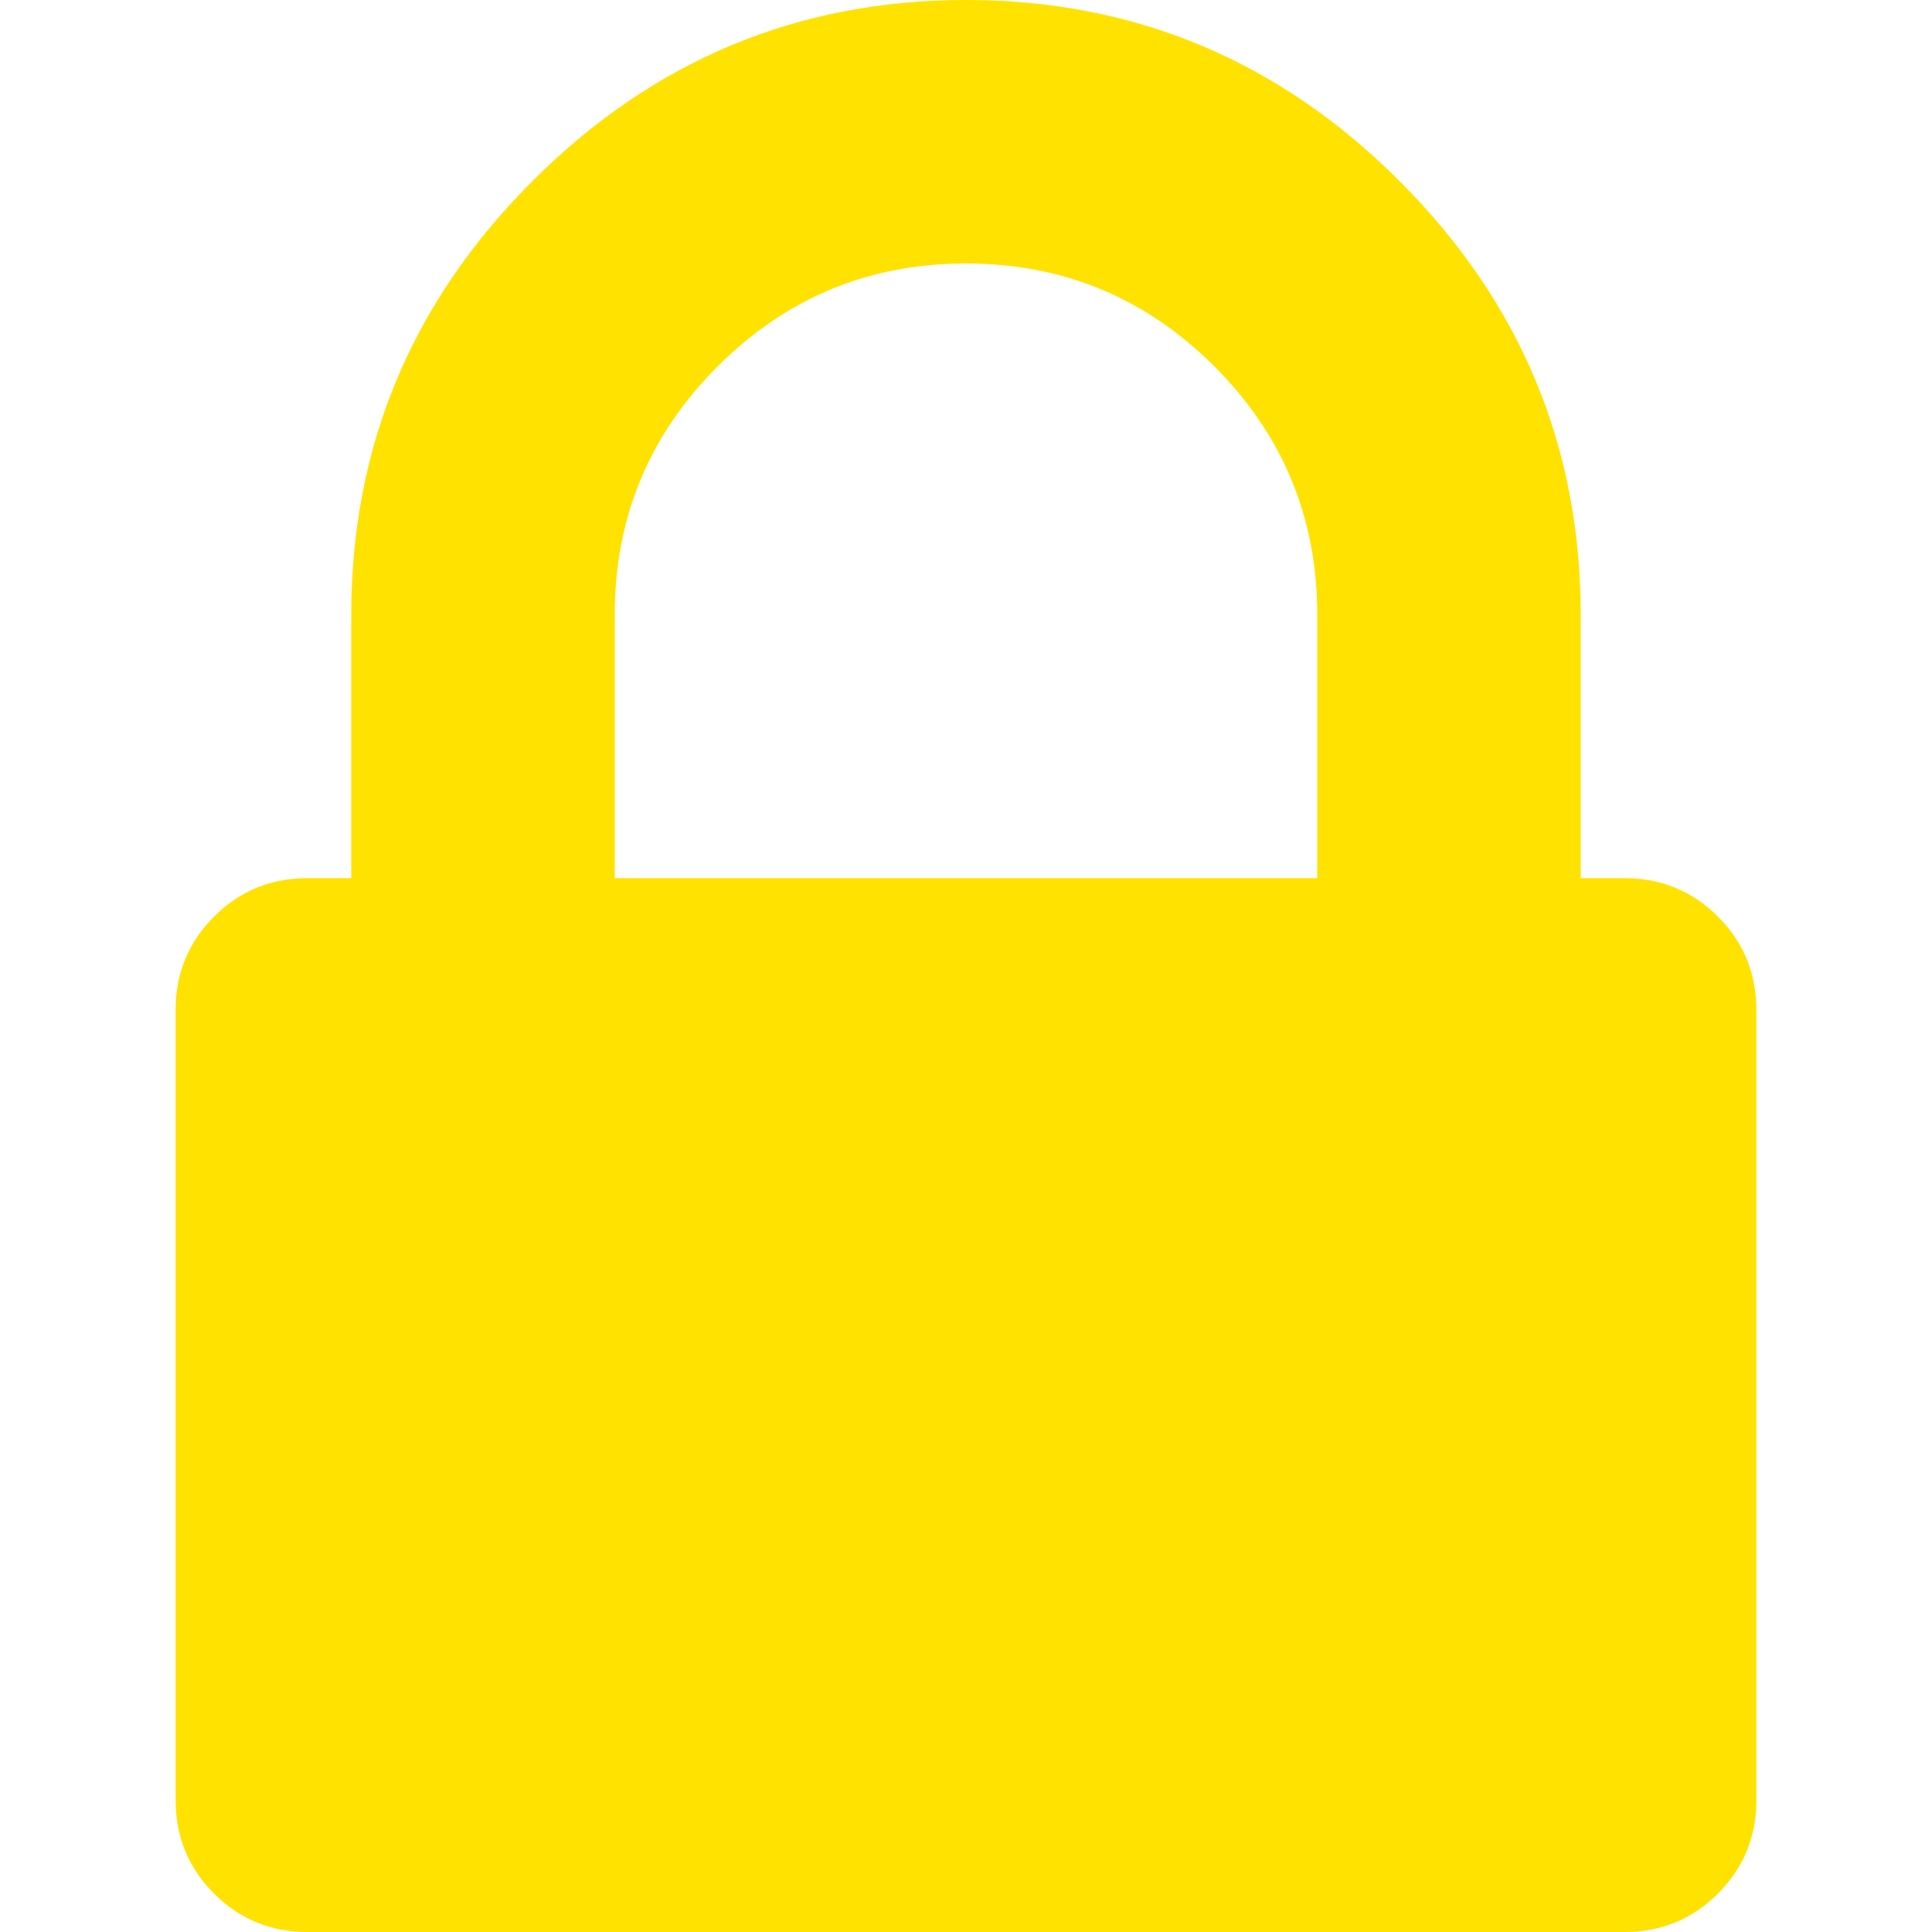
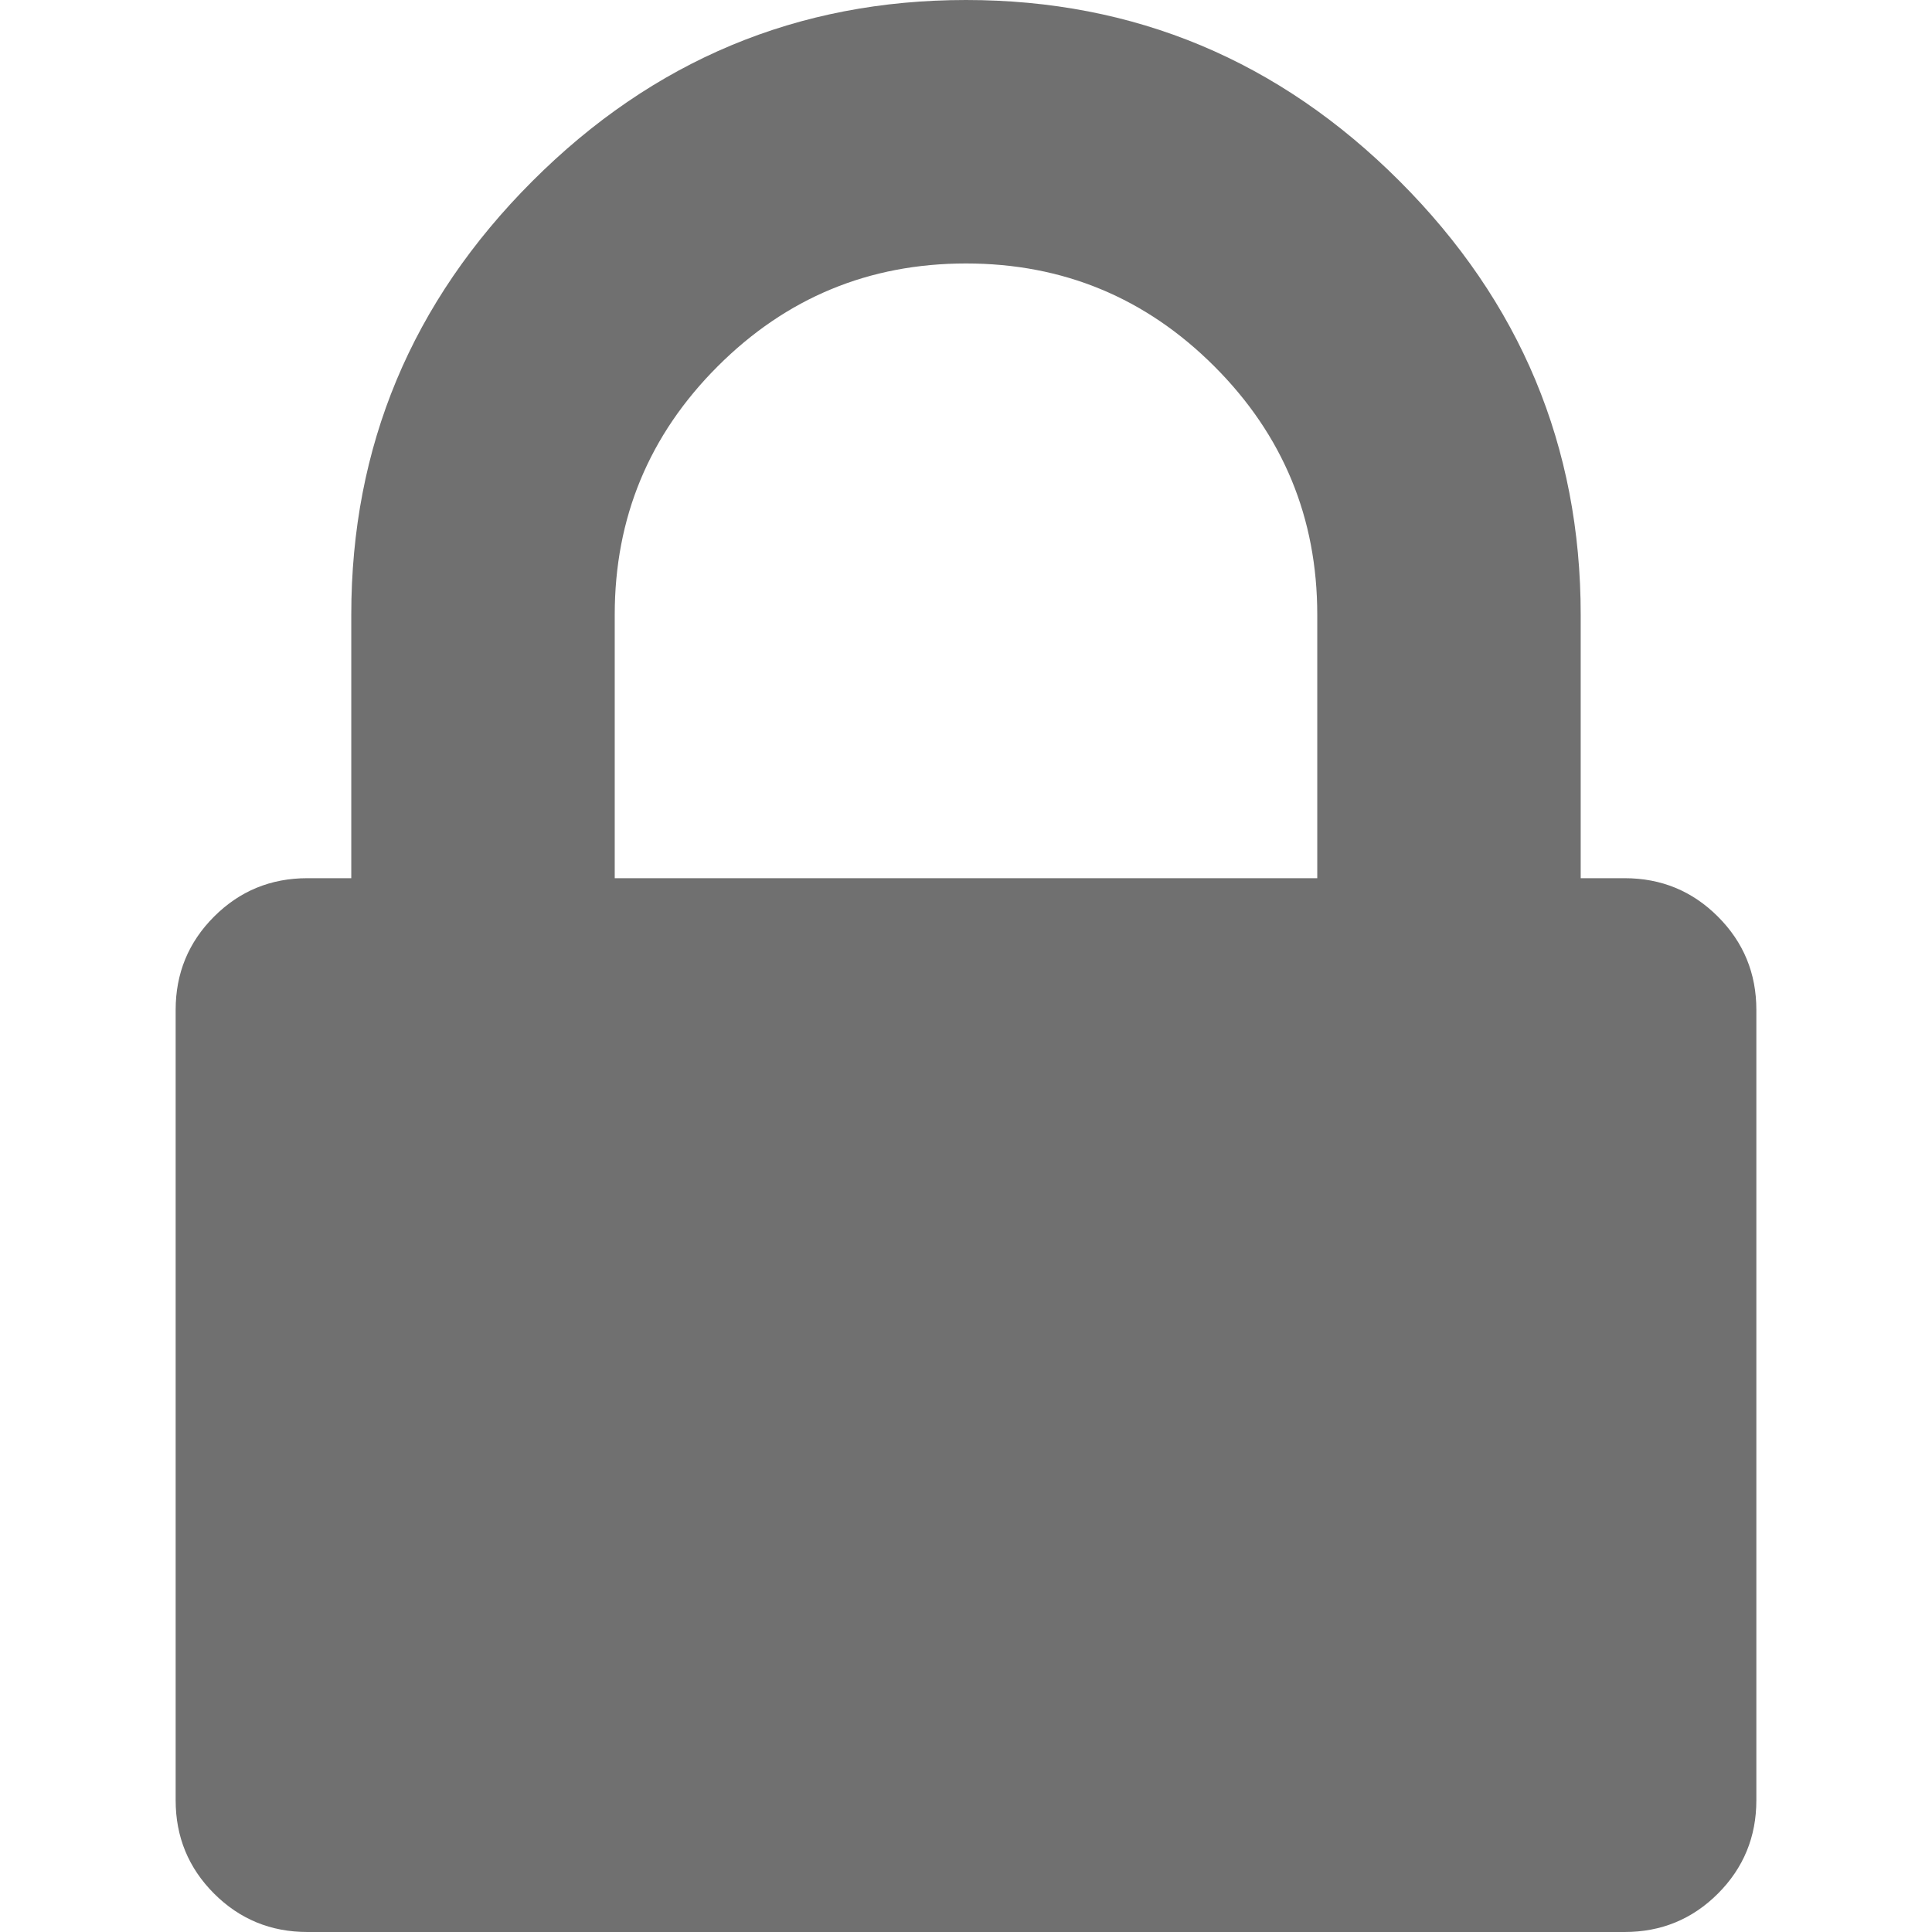
<svg xmlns="http://www.w3.org/2000/svg" version="1.1" id="Capa_1" x="0px" y="0px" width="512px" height="512px" viewBox="0 0 401.998 401.998" style="enable-background:new 0 0 401.998 401.998;" xml:space="preserve" class="">
  <g>
    <g>
-       <path d="M357.45,190.721c-5.331-5.33-11.8-7.993-19.417-7.993h-9.131v-54.821c0-35.022-12.559-65.093-37.685-90.218   C266.093,12.563,236.025,0,200.998,0c-35.026,0-65.1,12.563-90.222,37.688C85.65,62.814,73.091,92.884,73.091,127.907v54.821   h-9.135c-7.611,0-14.084,2.663-19.414,7.993c-5.33,5.326-7.994,11.799-7.994,19.417V374.59c0,7.611,2.665,14.086,7.994,19.417   c5.33,5.325,11.803,7.991,19.414,7.991H338.04c7.617,0,14.085-2.663,19.417-7.991c5.325-5.331,7.994-11.806,7.994-19.417V210.135   C365.455,202.523,362.782,196.051,357.45,190.721z M274.087,182.728H127.909v-54.821c0-20.175,7.139-37.402,21.414-51.675   c14.277-14.275,31.501-21.411,51.678-21.411c20.179,0,37.399,7.135,51.677,21.411c14.271,14.272,21.409,31.5,21.409,51.675V182.728   z" data-original="#000000" class="active-path" data-old_color="#000000" fill="#ffe200" />
+       <path d="M357.45,190.721c-5.331-5.33-11.8-7.993-19.417-7.993h-9.131v-54.821c0-35.022-12.559-65.093-37.685-90.218   C266.093,12.563,236.025,0,200.998,0c-35.026,0-65.1,12.563-90.222,37.688C85.65,62.814,73.091,92.884,73.091,127.907v54.821   h-9.135c-7.611,0-14.084,2.663-19.414,7.993c-5.33,5.326-7.994,11.799-7.994,19.417V374.59c0,7.611,2.665,14.086,7.994,19.417   c5.33,5.325,11.803,7.991,19.414,7.991H338.04c7.617,0,14.085-2.663,19.417-7.991c5.325-5.331,7.994-11.806,7.994-19.417V210.135   C365.455,202.523,362.782,196.051,357.45,190.721z M274.087,182.728H127.909v-54.821c0-20.175,7.139-37.402,21.414-51.675   c14.277-14.275,31.501-21.411,51.678-21.411c20.179,0,37.399,7.135,51.677,21.411c14.271,14.272,21.409,31.5,21.409,51.675V182.728   z" data-original="#000000" class="active-path" data-old_color="#000000" fill="#707070" />
    </g>
  </g>
</svg>
